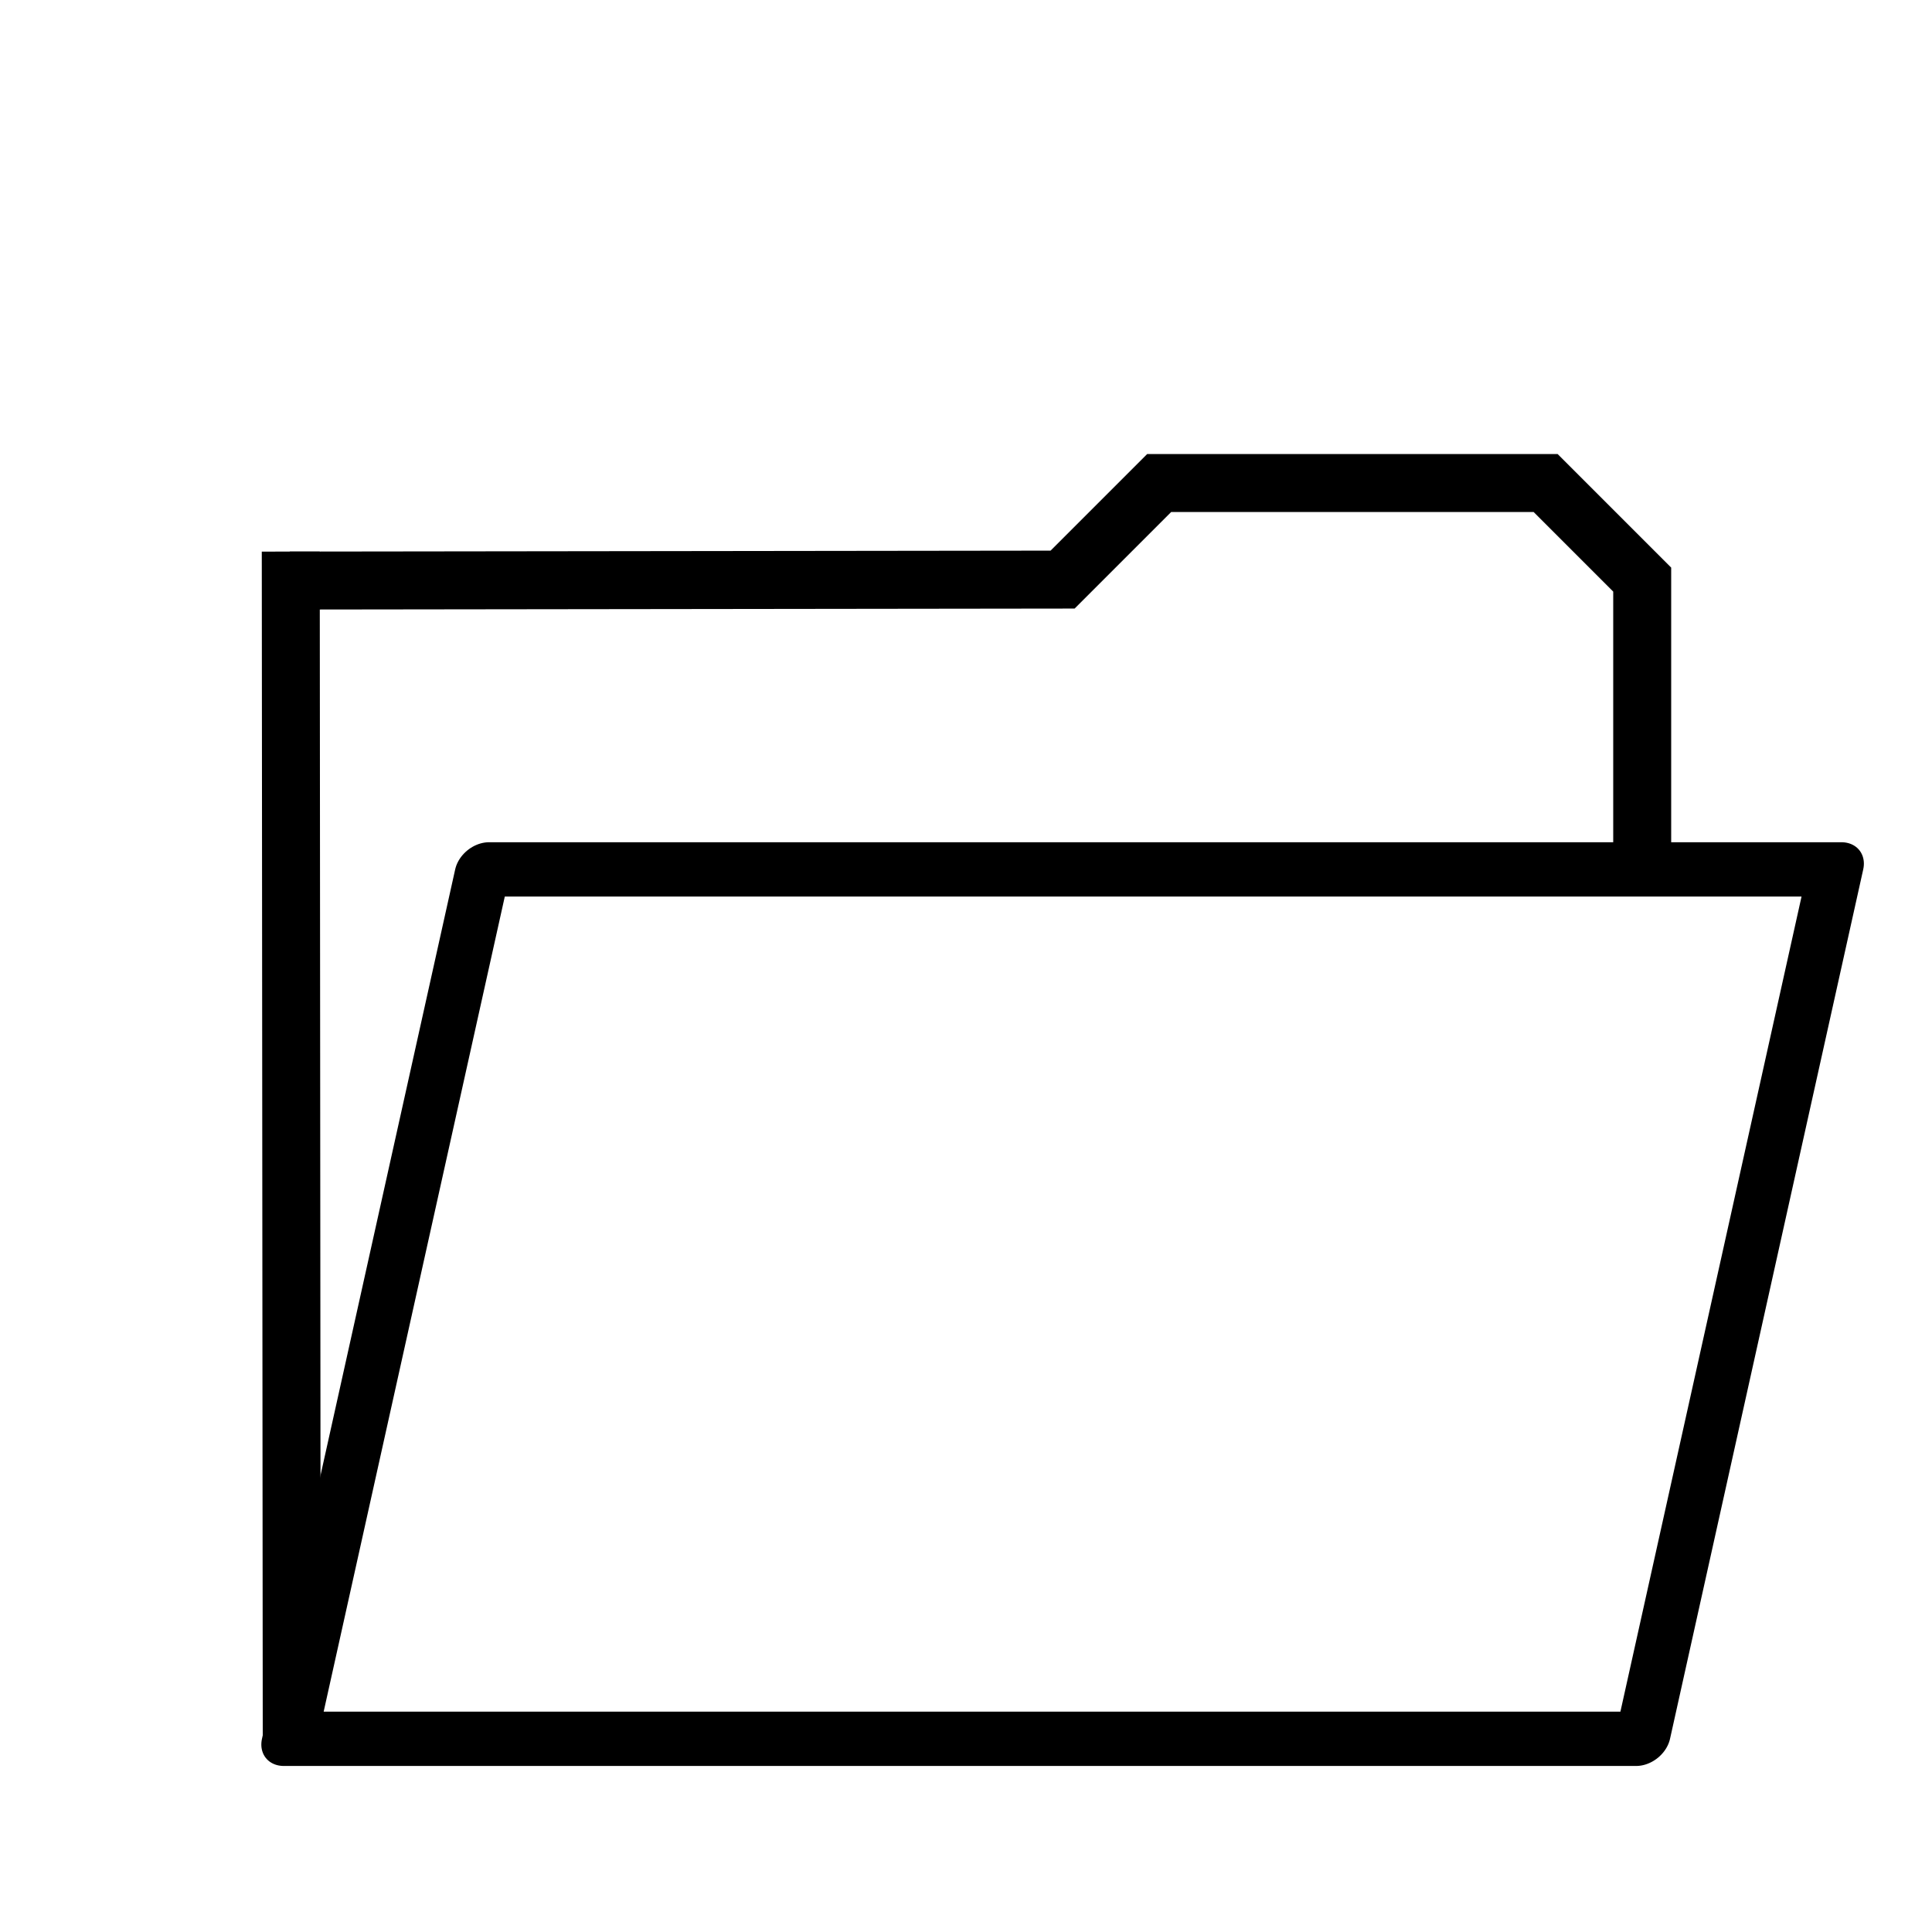
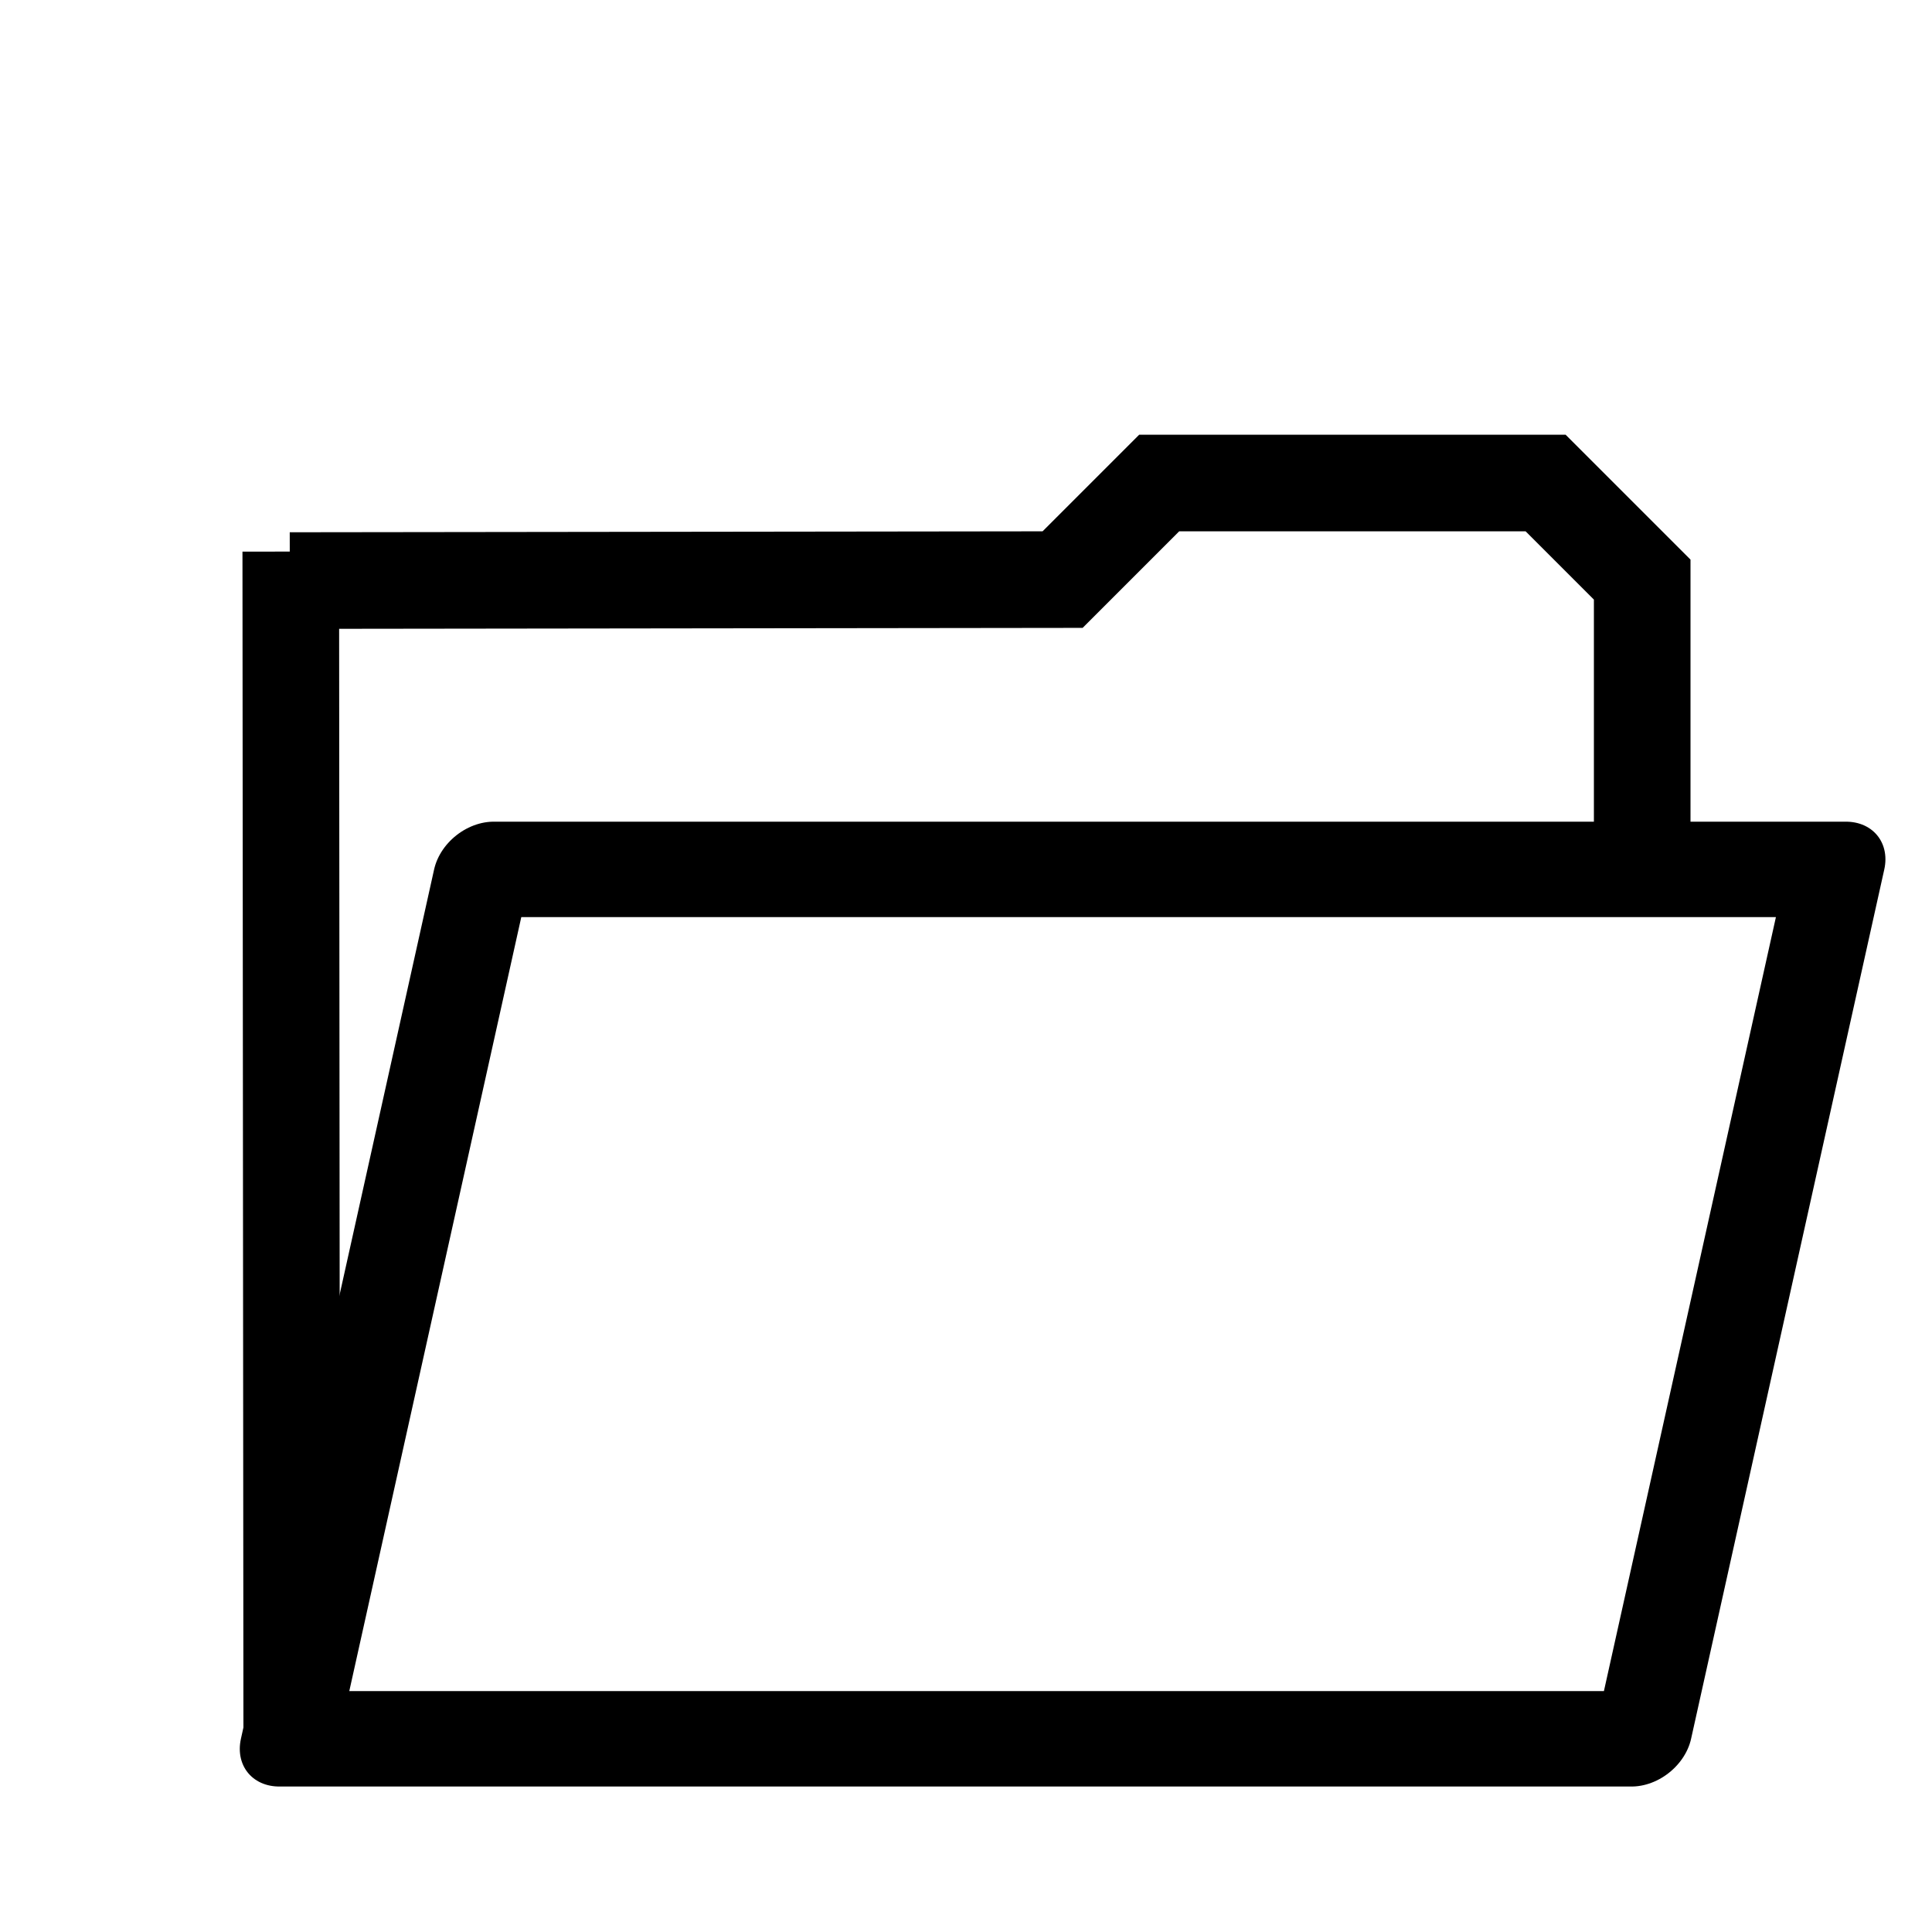
<svg xmlns="http://www.w3.org/2000/svg" width="200" height="200" id="svg2" version="1.1">
  <defs id="defs4" />
  <g id="layer1" transform="translate(0,-852.3622)">
-     <rect style="fill:none;stroke:#000000;stroke-width:5.761;stroke-linecap:round;stroke-linejoin:round;stroke-miterlimit:4;stroke-opacity:1;stroke-dasharray:none" id="rect4214" width="140" height="92.195" x="259.414" y="965.35" transform="matrix(1,0,-0.2169304,0.9761871,0,0)" ry="0" />
-     <path style="fill:none;stroke:#000000;stroke-width:6;stroke-linecap:butt;stroke-linejoin:miter;stroke-miterlimit:4;stroke-opacity:1;stroke-dasharray:none" d="M 30.2,180 30.1,57.1" id="path4216" transform="translate(0,852.3622)" />
-     <path style="fill:none;stroke:#000000;stroke-width:6;stroke-linecap:butt;stroke-linejoin:miter;stroke-miterlimit:4;stroke-opacity:1;stroke-dasharray:none" d="m 30,60.1 80,-0.1 10,-10 40,0 10,10 0,30" id="path4218" transform="translate(0,852.3622)" />
+     <rect style="fill:none;stroke:#000000;stroke-width:10.121;stroke-linecap:round;stroke-linejoin:round;stroke-miterlimit:4;stroke-opacity:1;stroke-dasharray:none" id="rect4214" width="140" height="92.195" x="259.414" y="965.35" transform="matrix(1,0,-0.2169304,0.9761871,0,0)" ry="0" />
+     <path style="fill:none;stroke:#000000;stroke-width:10;stroke-linecap:butt;stroke-linejoin:miter;stroke-miterlimit:4;stroke-opacity:1;stroke-dasharray:none" d="M 30.2,180 30.1,57.1" id="path4216" transform="translate(0,852.3622)" />
+     <path style="fill:none;stroke:#000000;stroke-width:10;stroke-linecap:butt;stroke-linejoin:miter;stroke-miterlimit:4;stroke-opacity:1;stroke-dasharray:none" d="m 30,60.1 80,-0.1 10,-10 40,0 10,10 0,30" id="path4218" transform="translate(0,852.3622)" />
  </g>
</svg>
